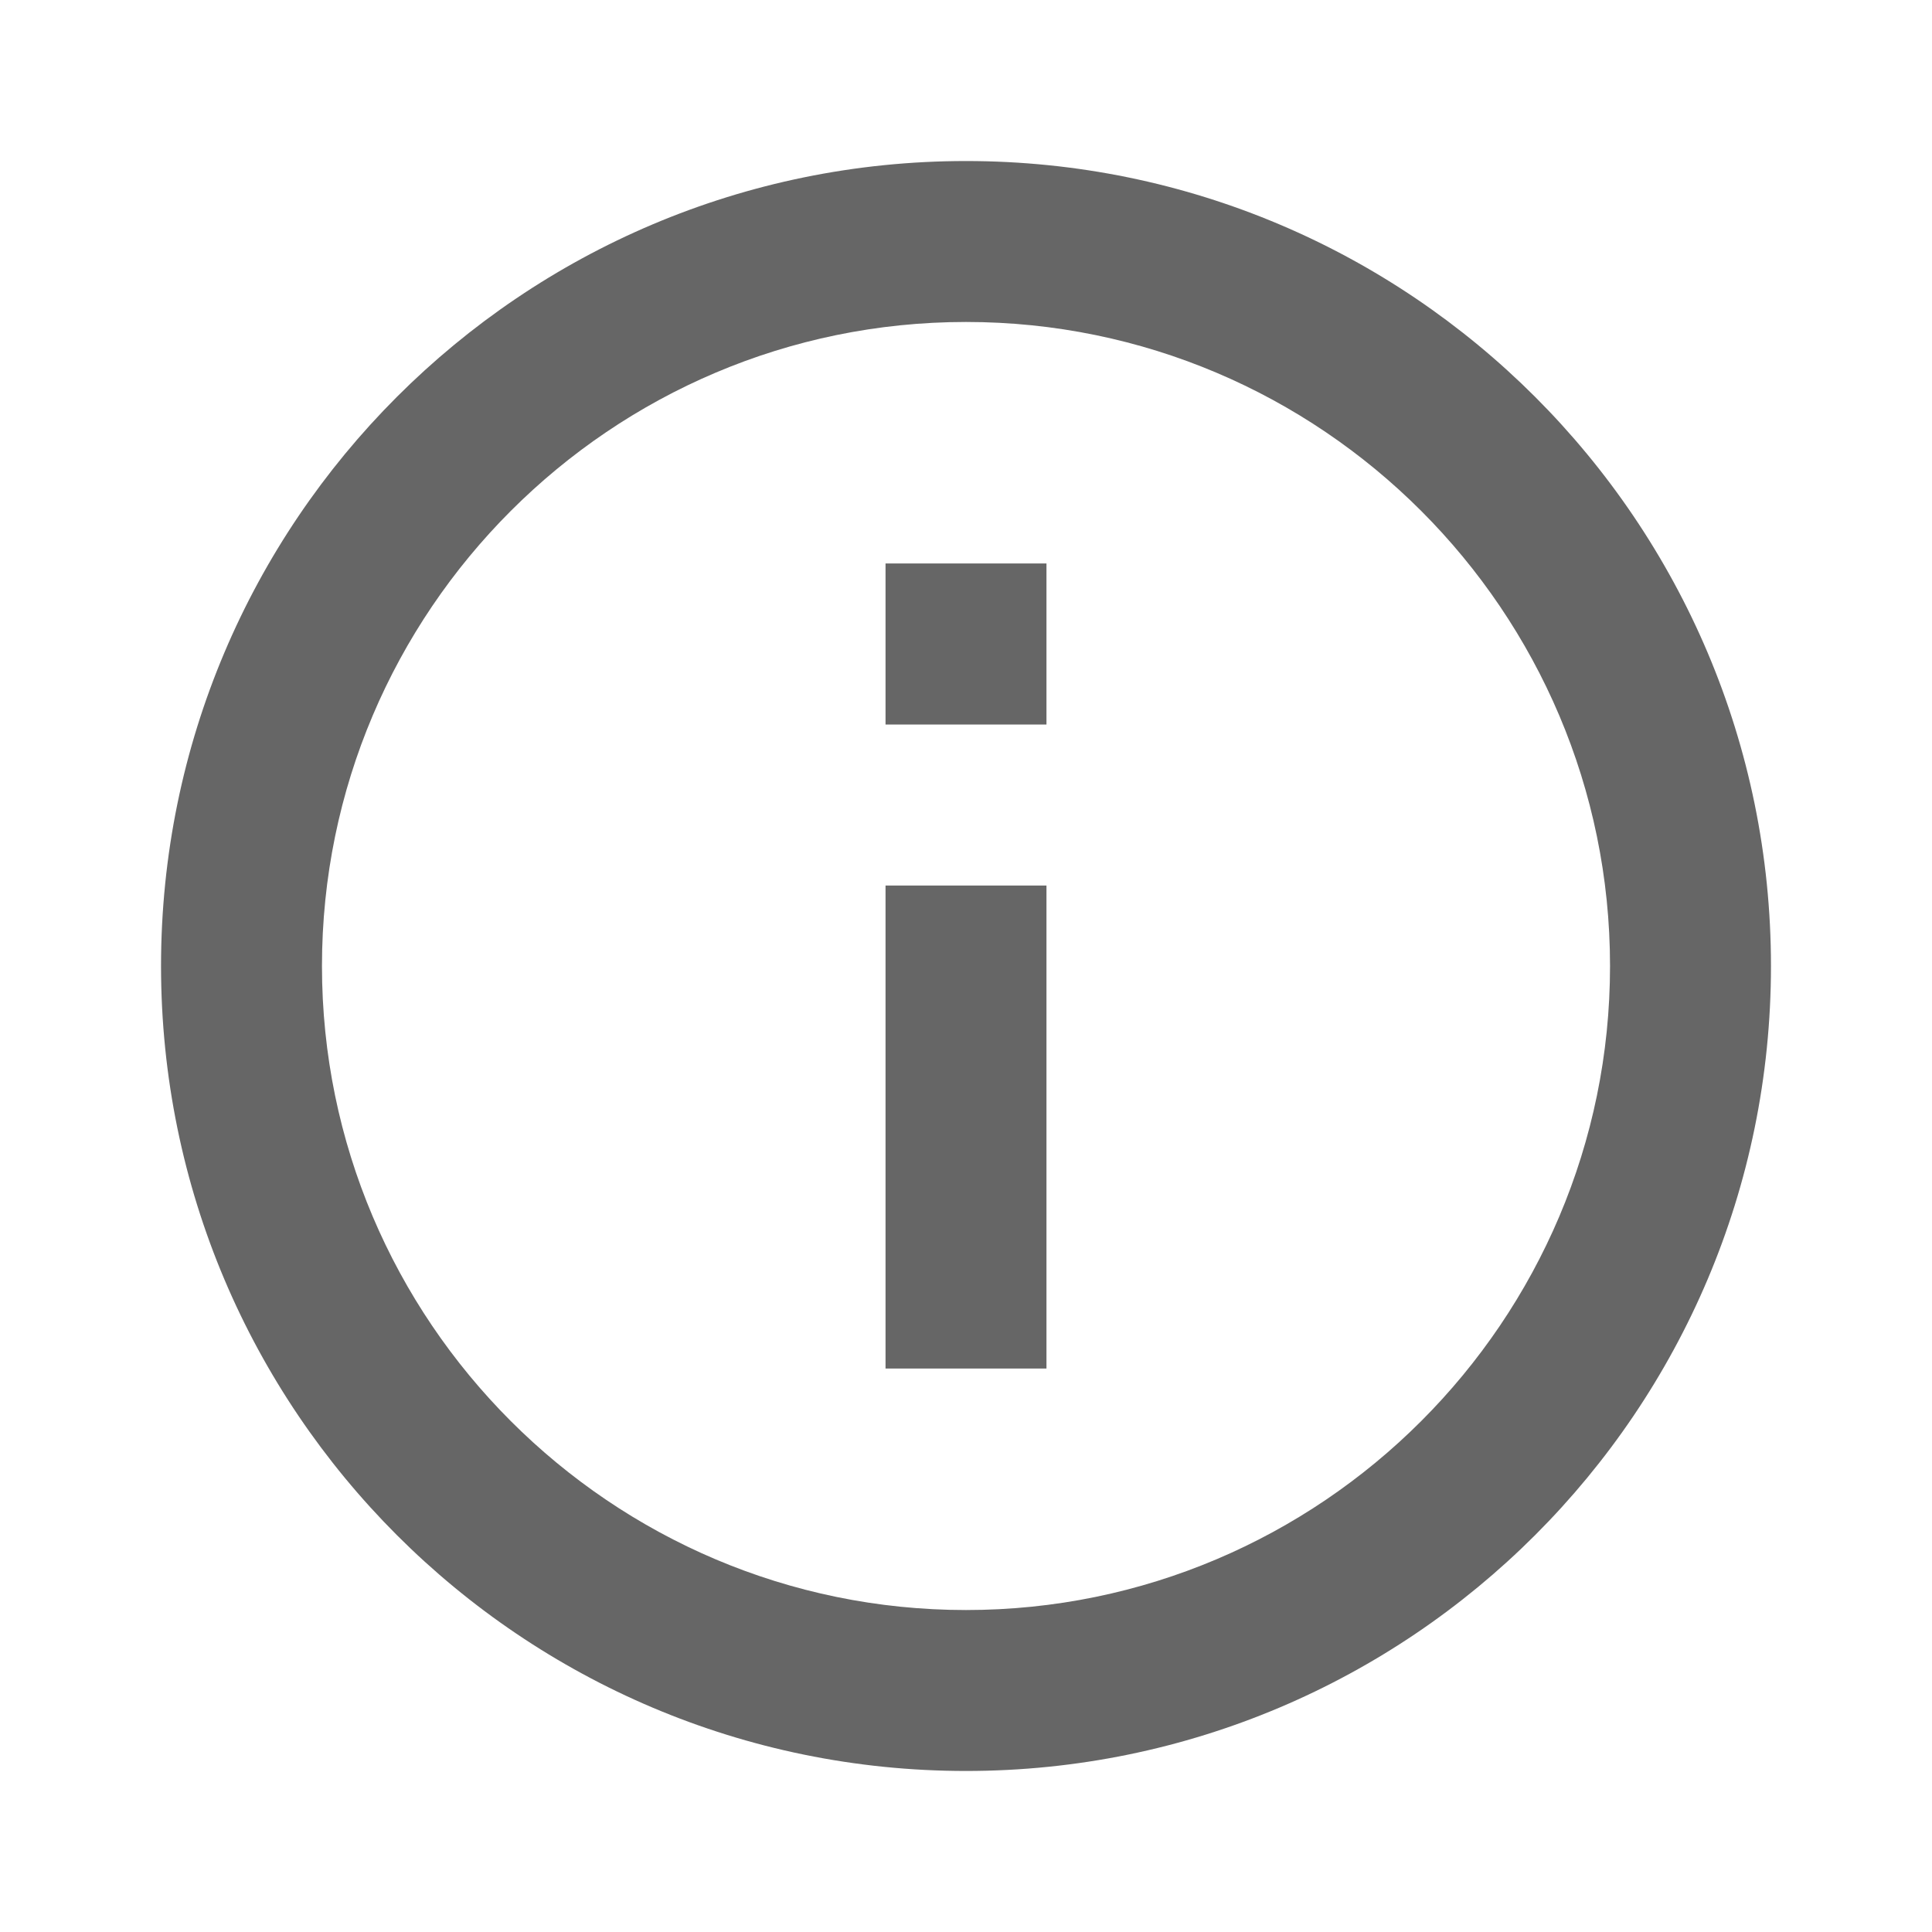
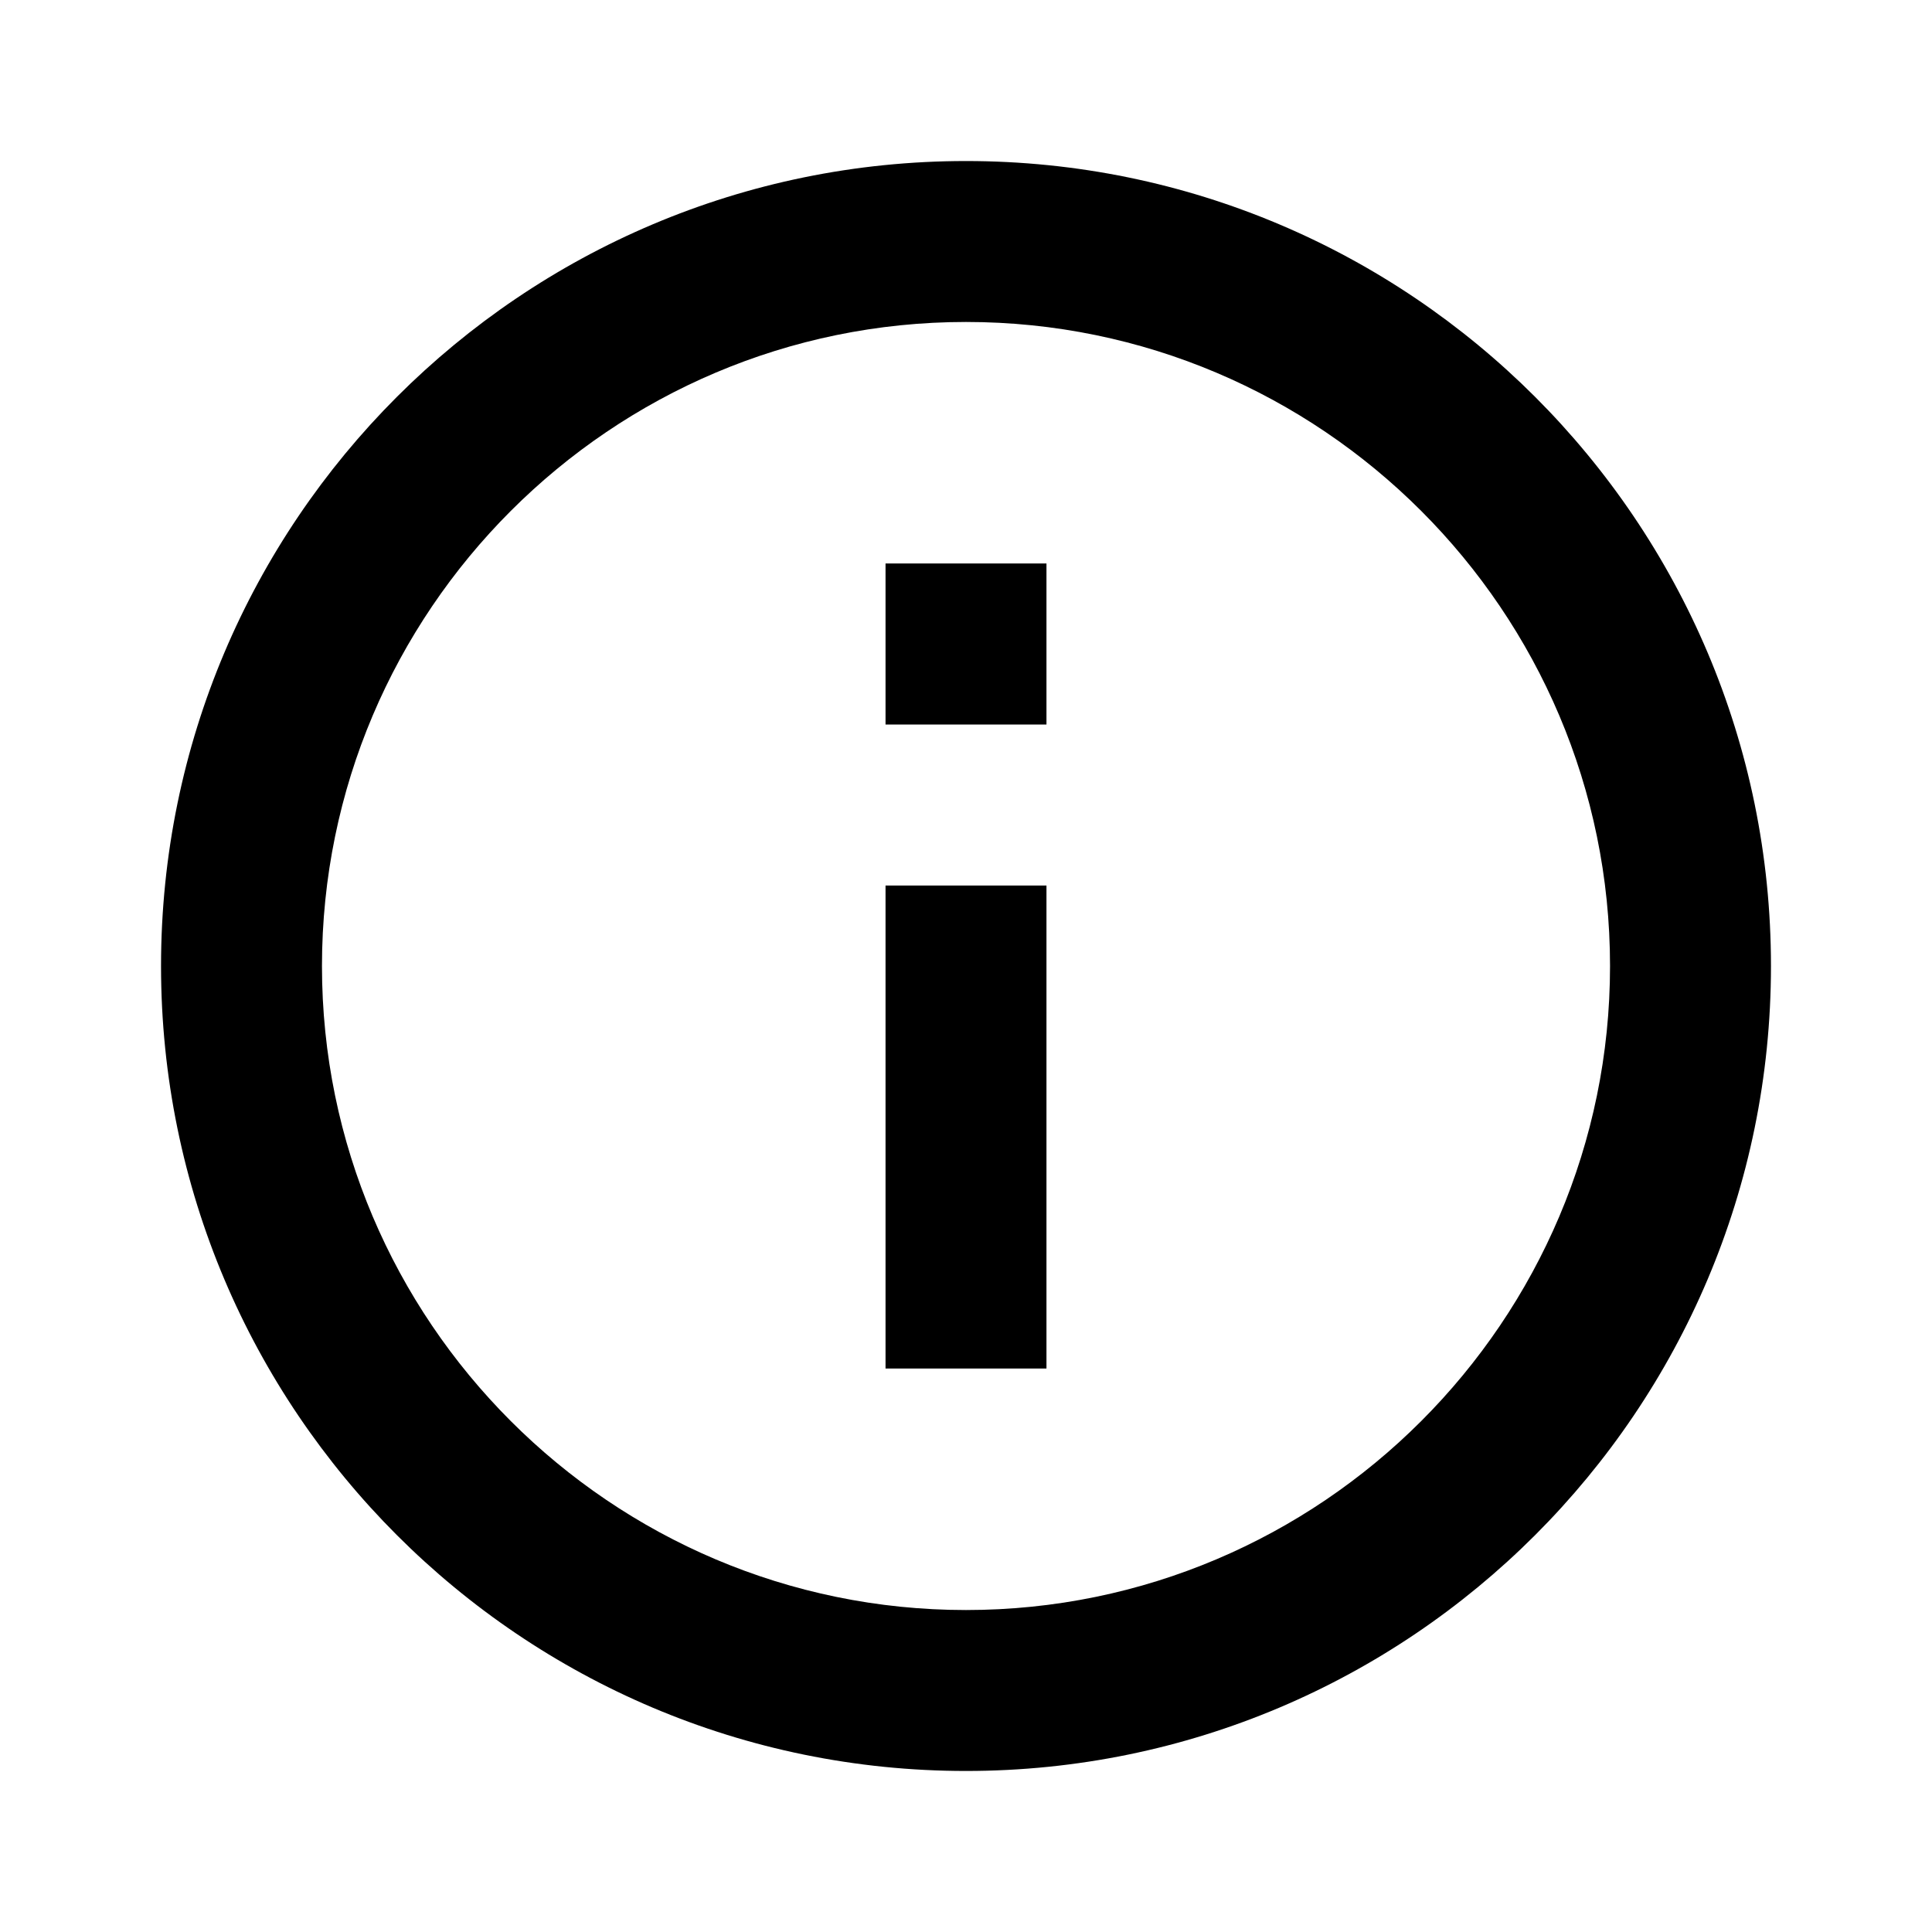
<svg xmlns="http://www.w3.org/2000/svg" width="20" height="20" viewBox="0 0 20 20" fill="none">
-   <path d="M9.167 5.833H10.833V7.5H9.167V5.833ZM9.167 9.167H10.833V14.167H9.167V9.167ZM10 1.667C5.4 1.667 1.667 5.4 1.667 10C1.667 14.6 5.4 18.333 10 18.333C14.6 18.333 18.333 14.6 18.333 10C18.333 5.4 14.6 1.667 10 1.667ZM10 16.667C6.325 16.667 3.333 13.675 3.333 10C3.333 6.325 6.325 3.333 10 3.333C13.675 3.333 16.667 6.325 16.667 10C16.667 13.675 13.675 16.667 10 16.667Z" fill="#666666" />
+   <path d="M9.167 5.833H10.833V7.5H9.167V5.833ZM9.167 9.167H10.833V14.167H9.167V9.167ZM10 1.667C5.4 1.667 1.667 5.4 1.667 10C1.667 14.6 5.4 18.333 10 18.333C14.6 18.333 18.333 14.6 18.333 10C18.333 5.4 14.6 1.667 10 1.667ZM10 16.667C6.325 16.667 3.333 13.675 3.333 10C3.333 6.325 6.325 3.333 10 3.333C13.675 3.333 16.667 6.325 16.667 10C16.667 13.675 13.675 16.667 10 16.667Z" fill="currentColor" />
</svg>
